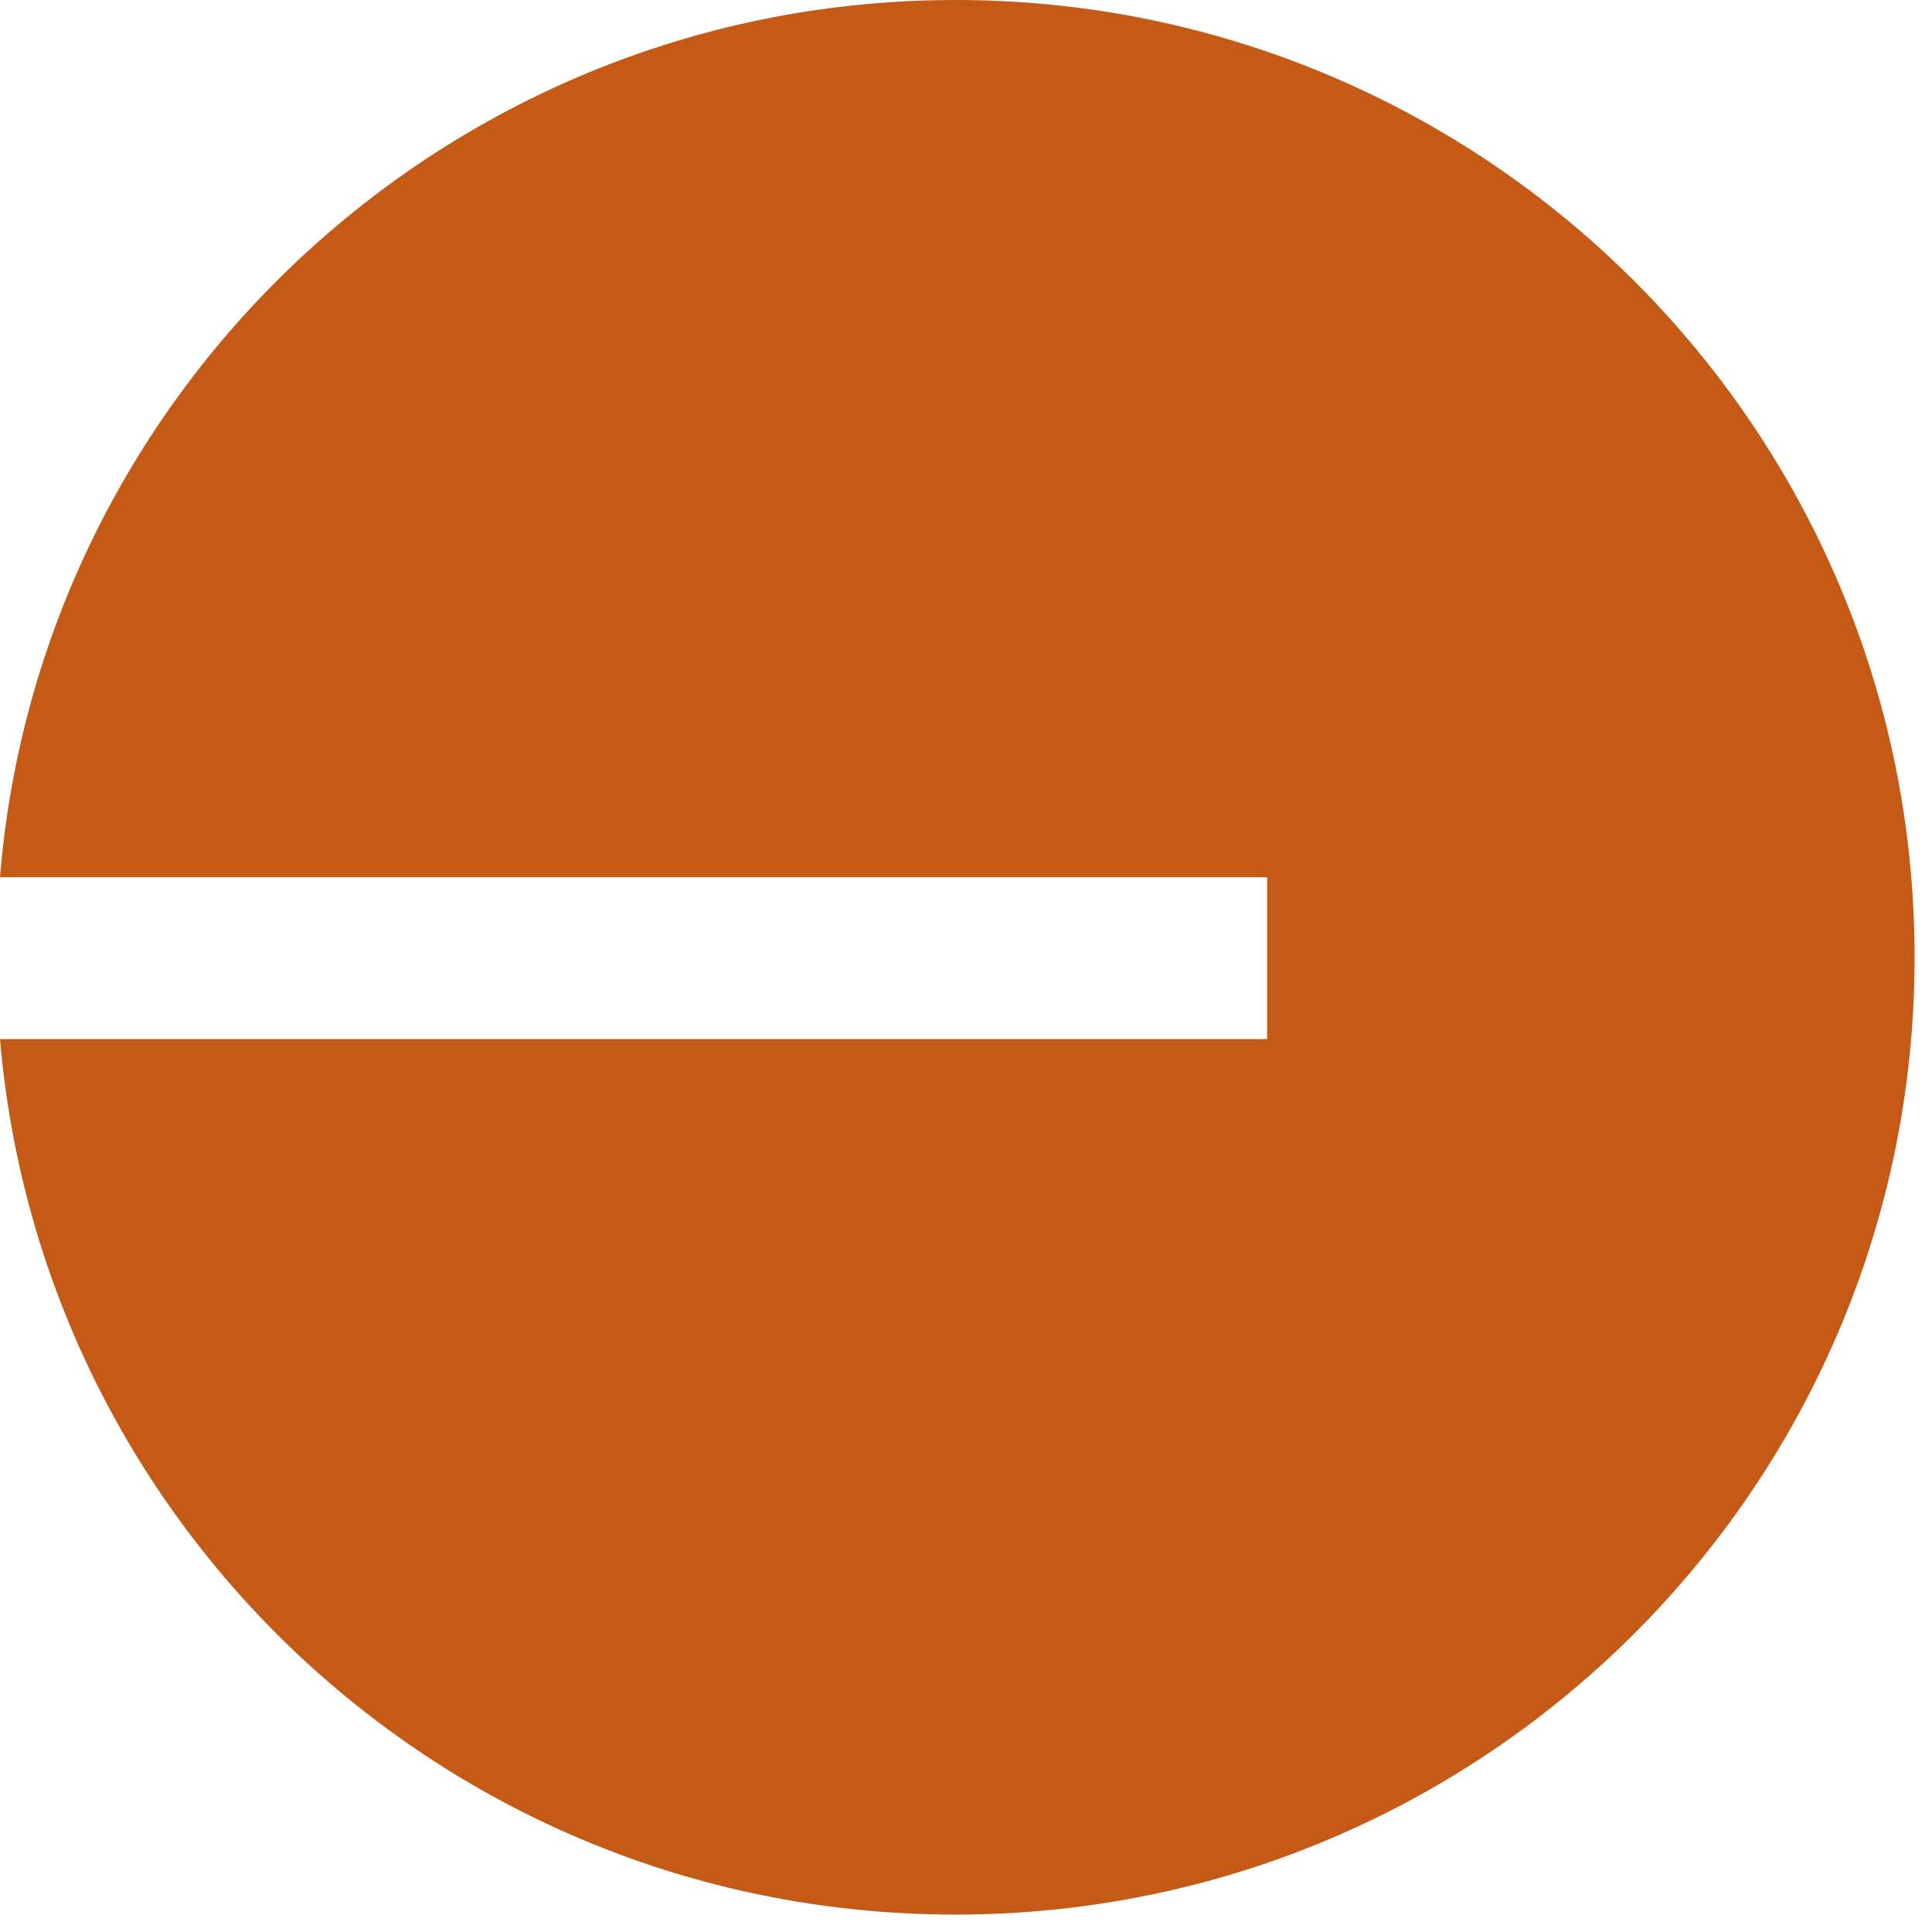
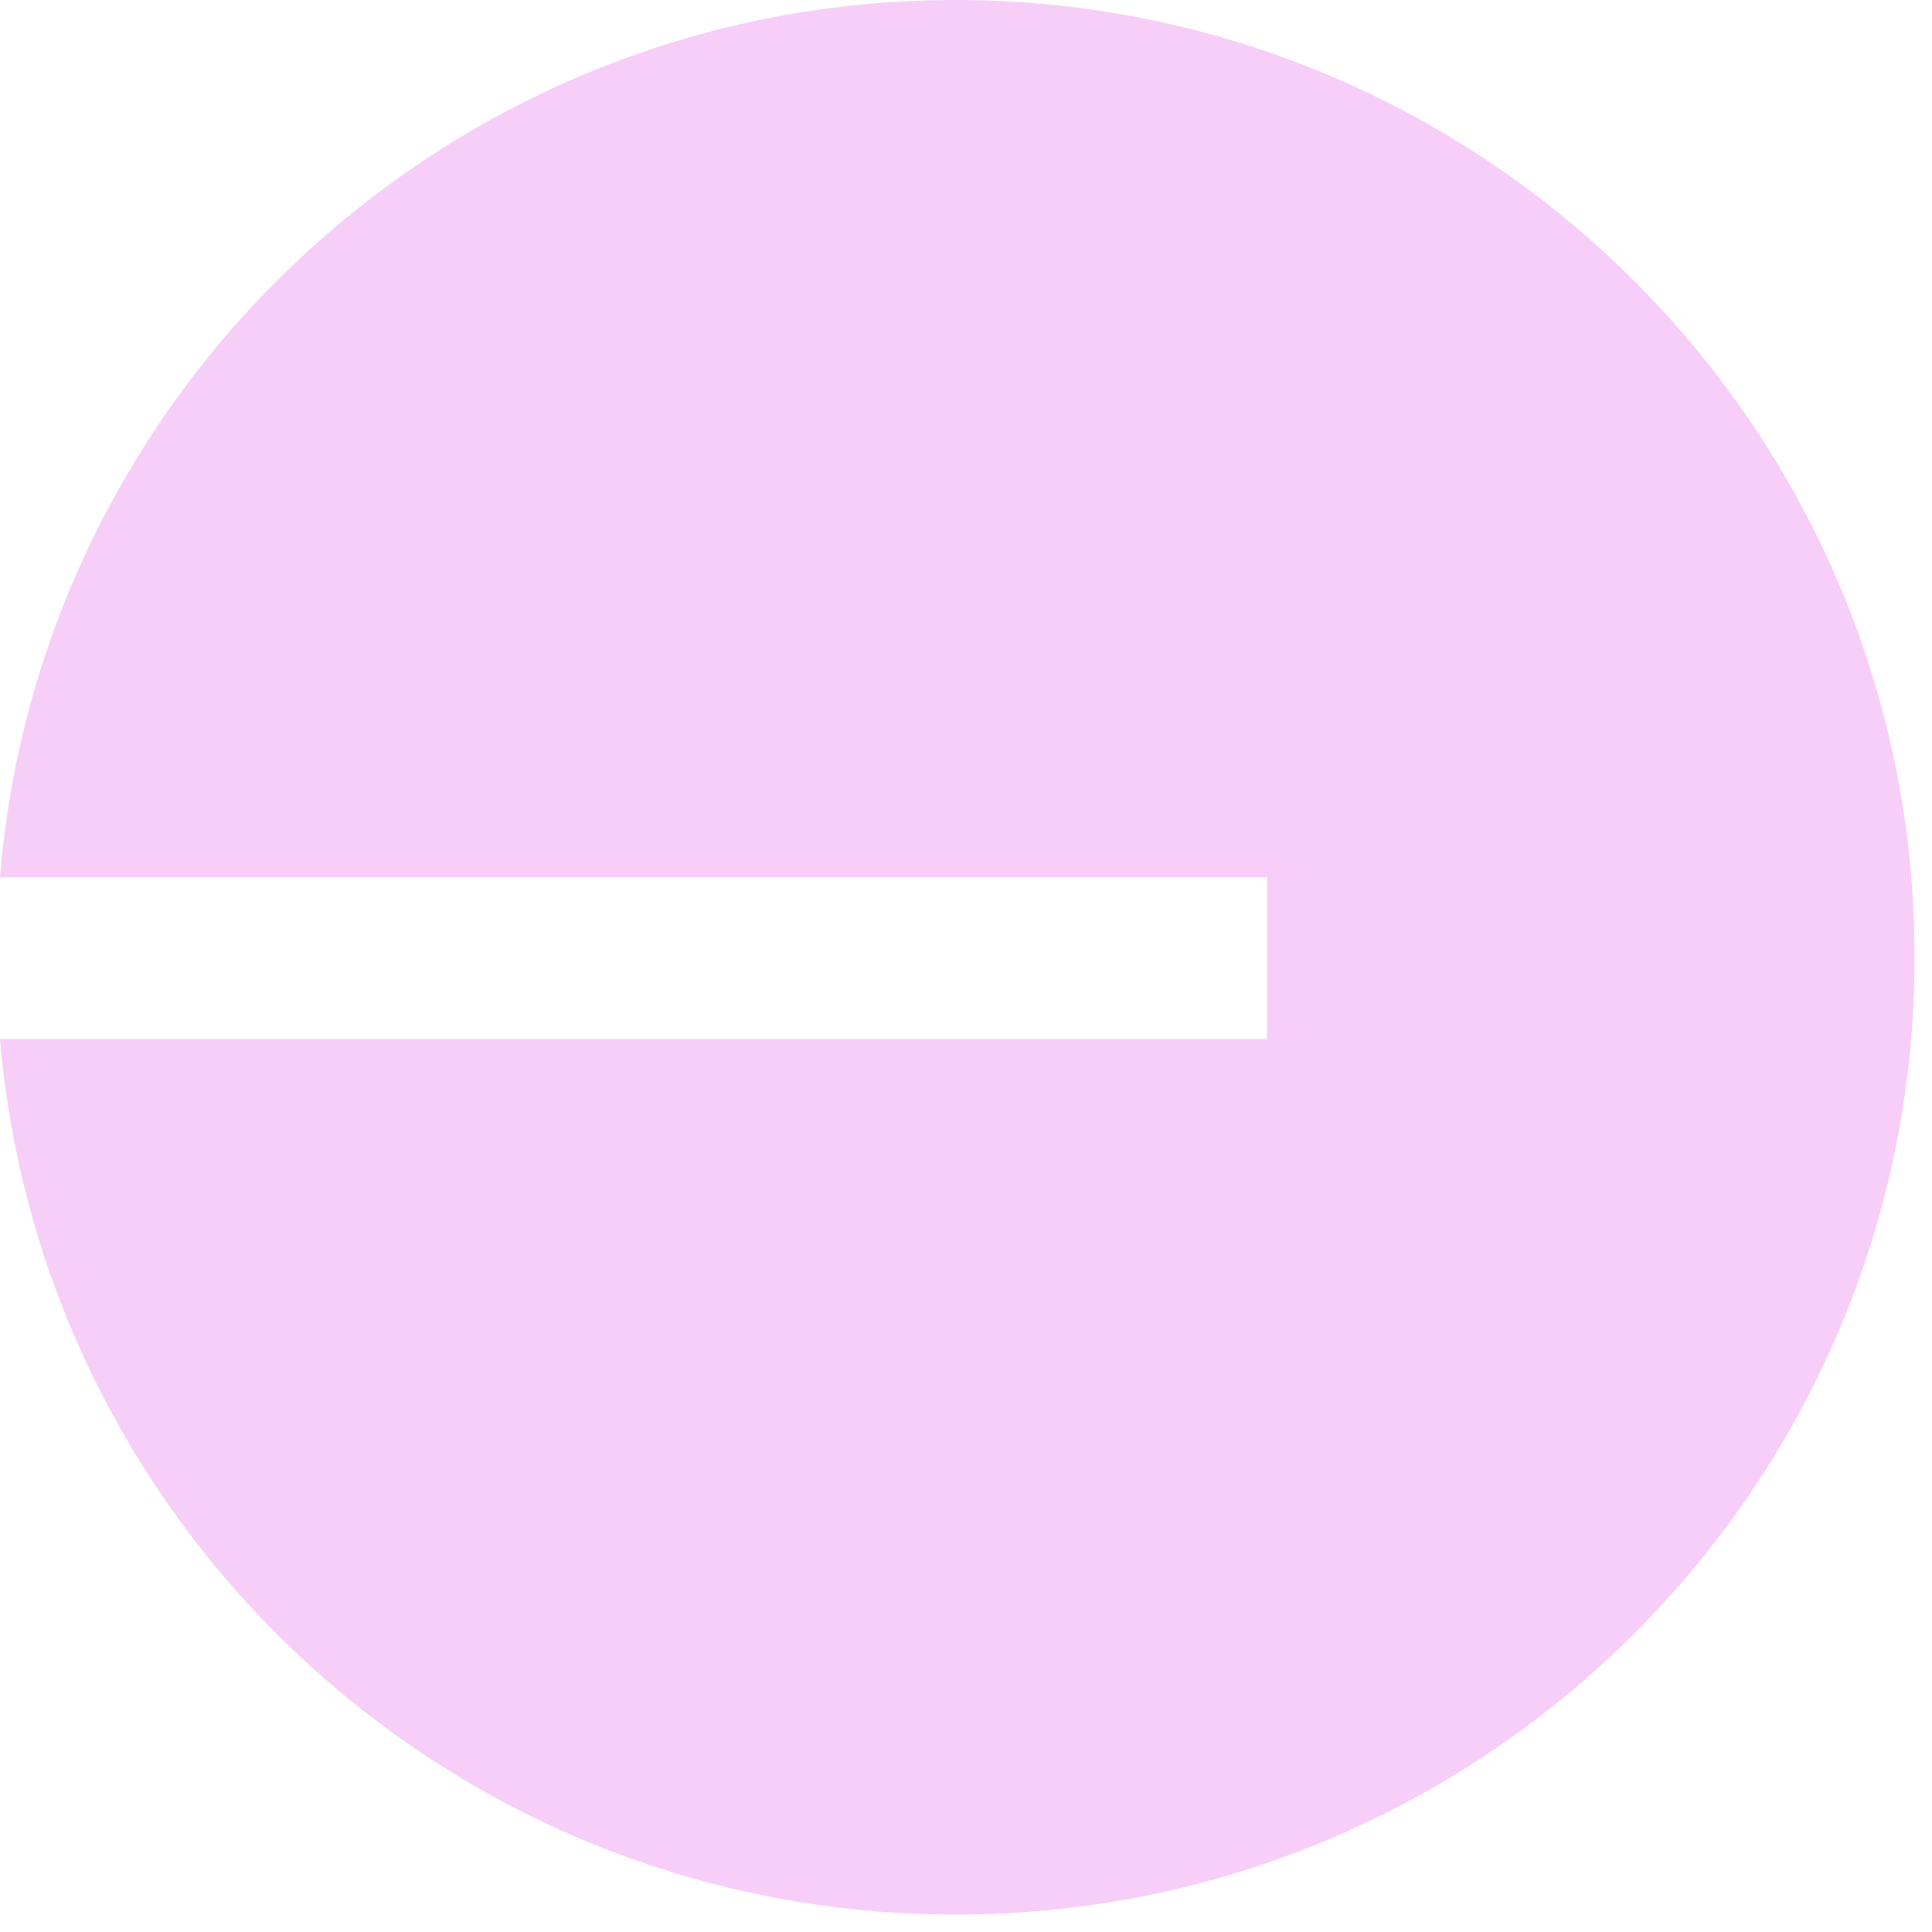
<svg xmlns="http://www.w3.org/2000/svg" width="1080" zoomAndPan="magnify" viewBox="0 0 810 810" height="1080" preserveAspectRatio="xMidYMid meet" version="1.0">
-   <path fill="#C45A16" d="M 400.621 802.703 C 622.461 802.703 802.703 623.188 802.703 401.352 C 802.703 179.512 622.461 0 400.621 0 C 189.73 0 16.785 162 0 367.785 L 531.242 367.785 L 531.242 435.648 L 0 435.648 C 17.512 641.434 189.73 802.703 400.621 802.703 " fill-opacity="1" fill-rule="nonzero" />
+   <path fill="#f6cef8" d="M 400.621 802.703 C 622.461 802.703 802.703 623.188 802.703 401.352 C 802.703 179.512 622.461 0 400.621 0 C 189.73 0 16.785 162 0 367.785 L 531.242 367.785 L 531.242 435.648 L 0 435.648 C 17.512 641.434 189.73 802.703 400.621 802.703 " fill-opacity="1" fill-rule="nonzero" />
</svg>
